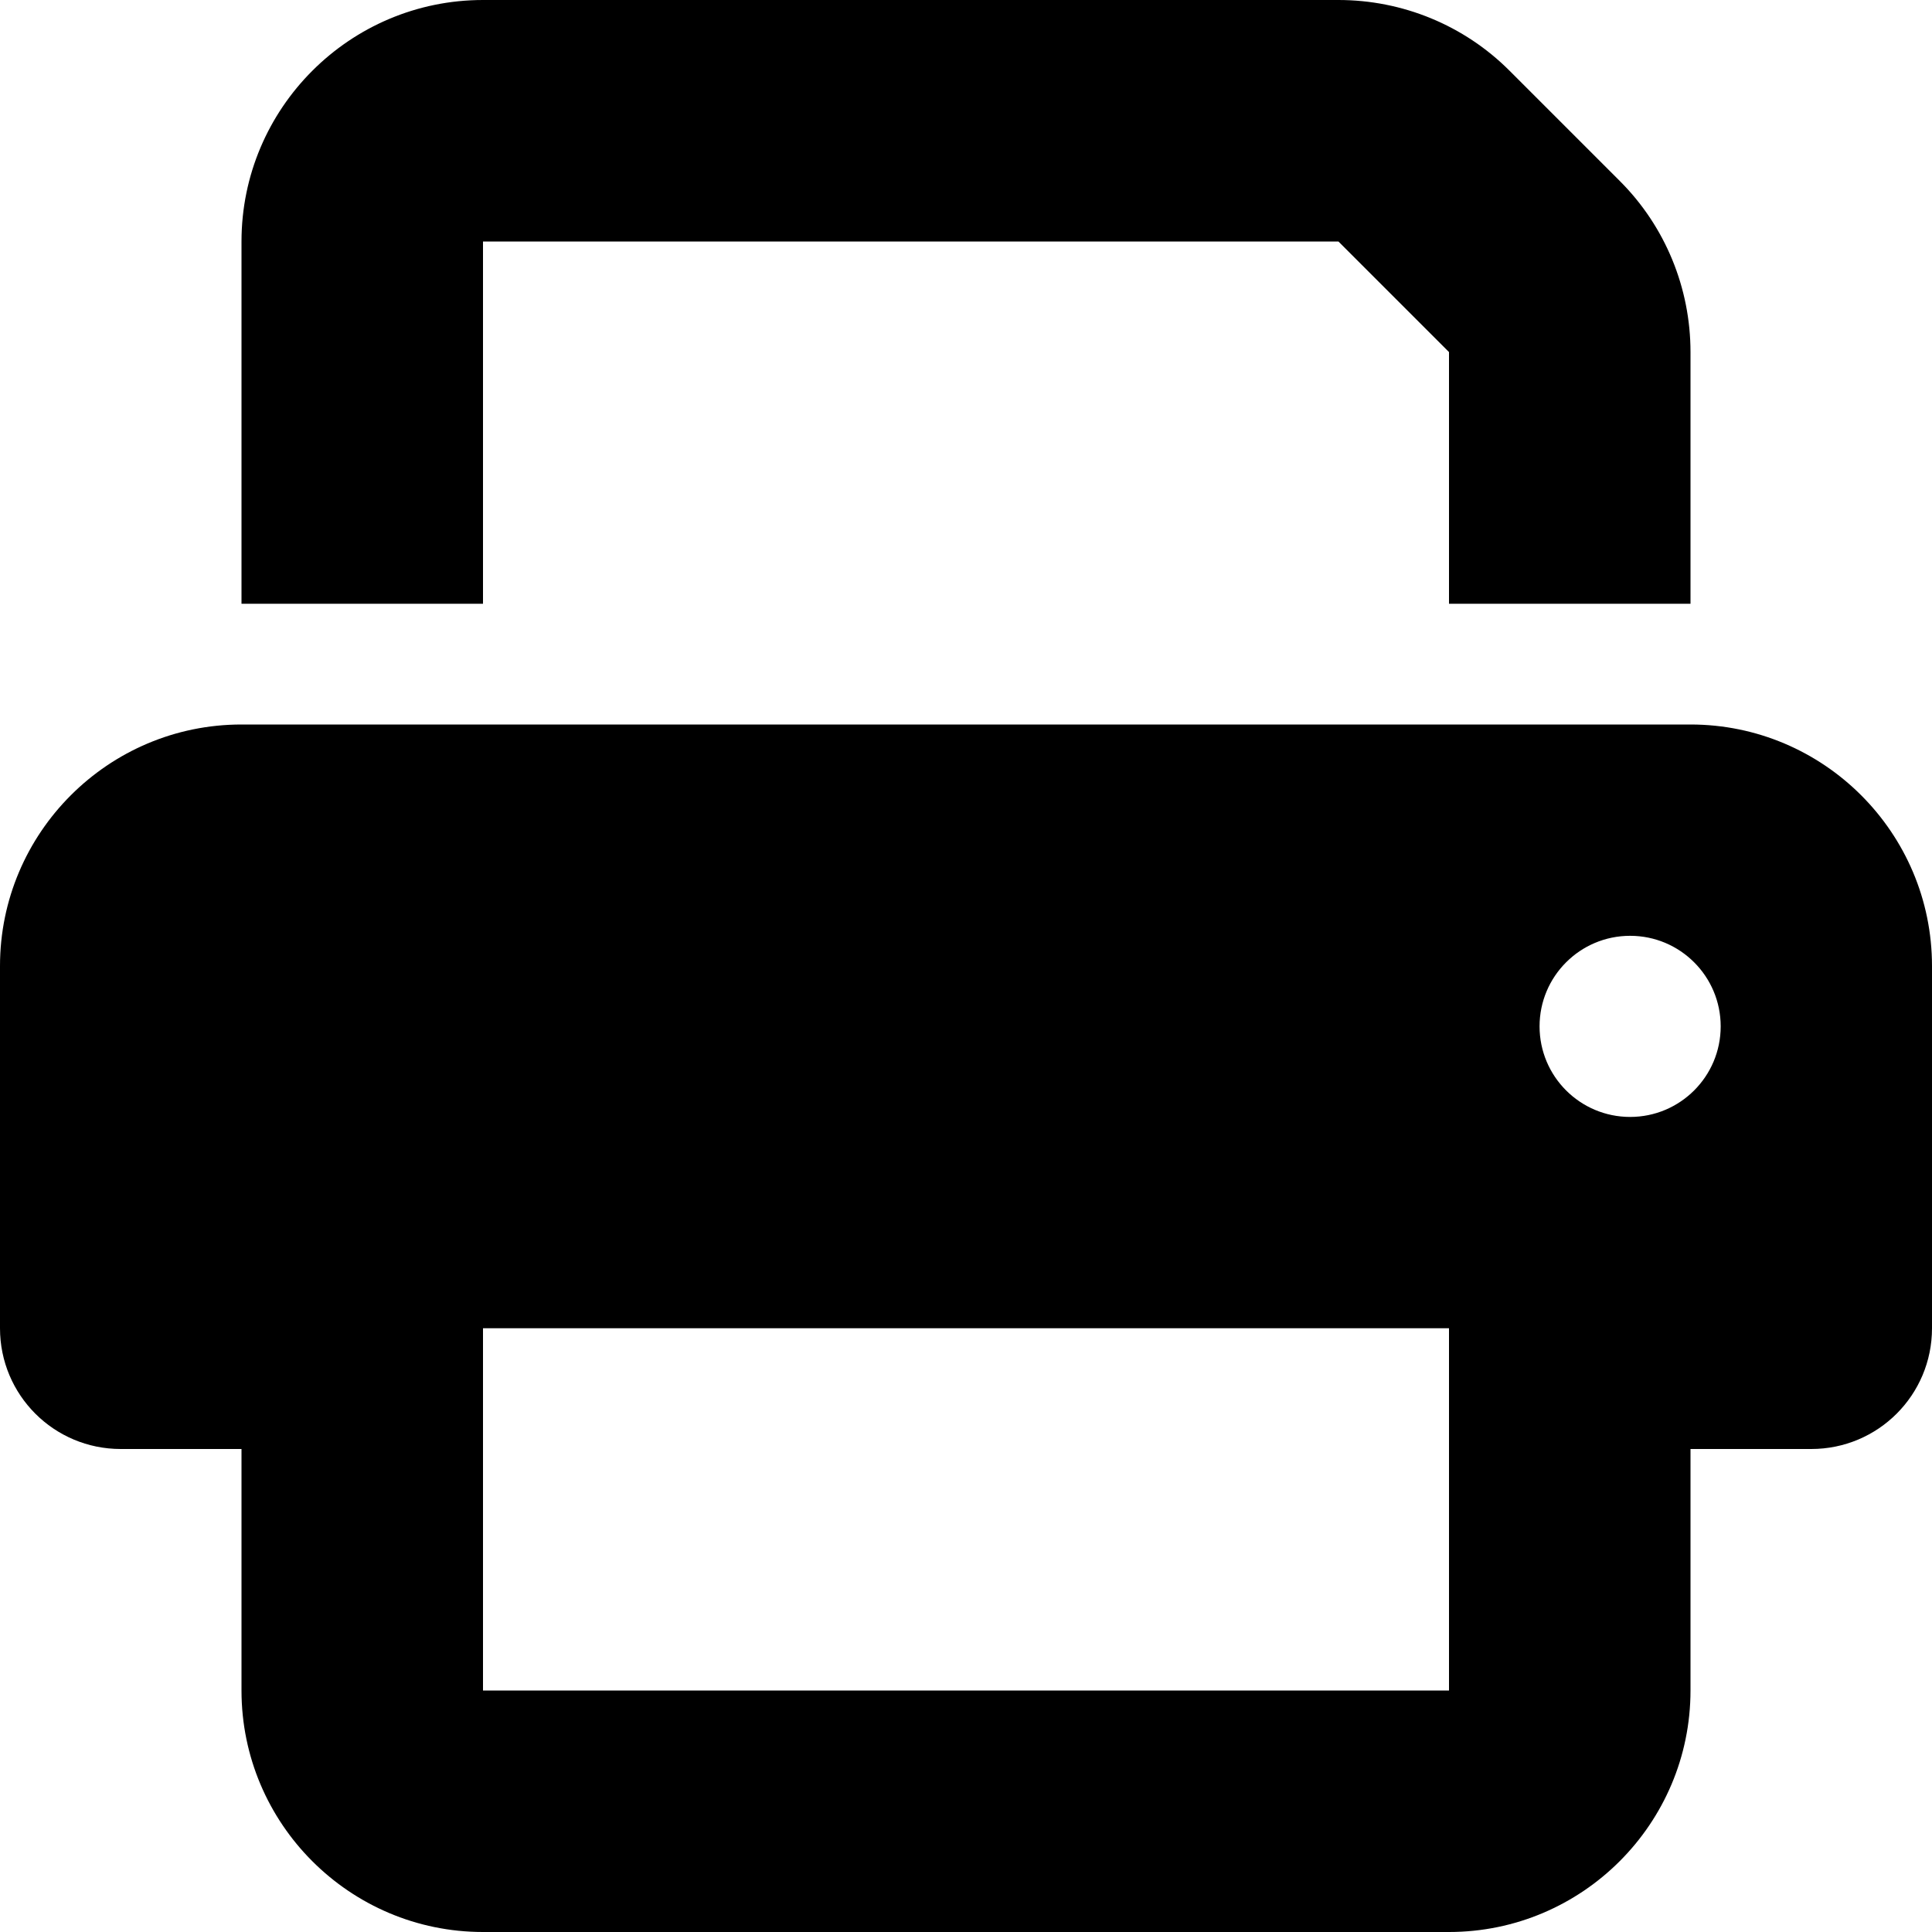
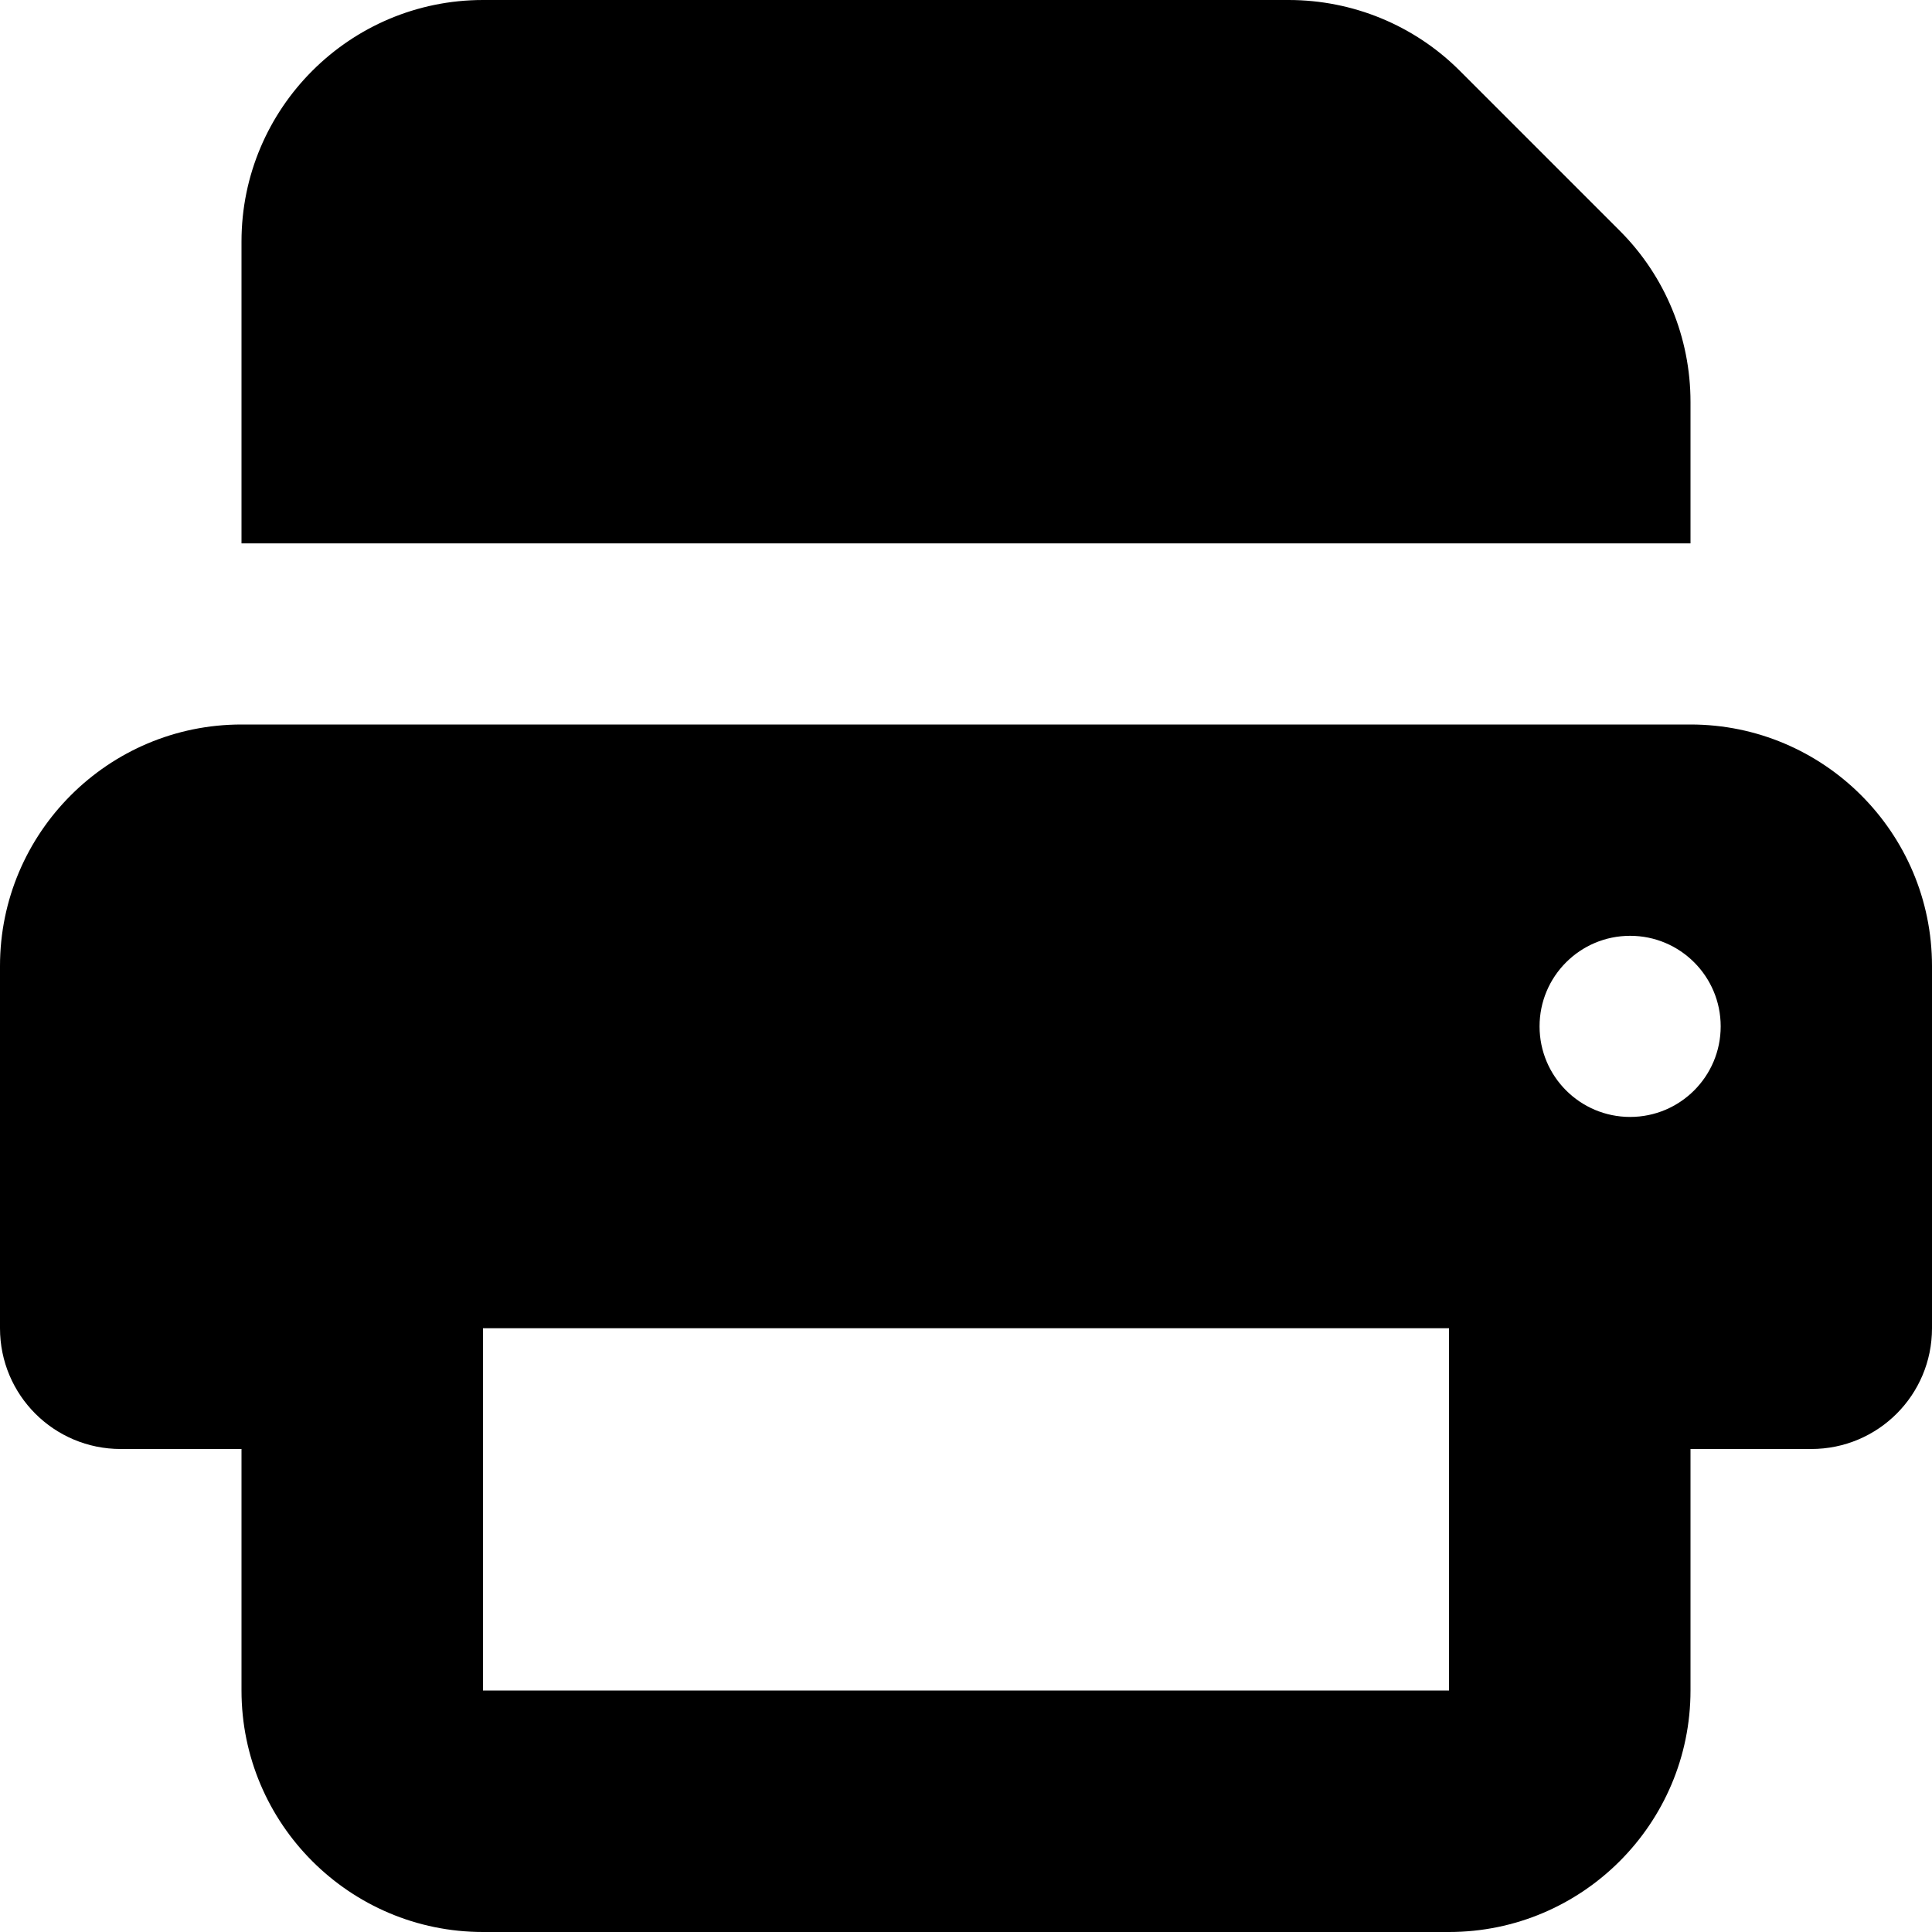
<svg xmlns="http://www.w3.org/2000/svg" viewBox="0 0 512 512">
-   <path d="M128 0C92.7 0 64 28.7 64 64l0 96 64 0 0-96 226.7 0L384 93.3l0 66.7 64 0 0-66.7c0-17-6.7-33.3-18.7-45.3L400 18.7C388 6.7 371.7 0 354.7 0L128 0zM384 352l0 32 0 64-256 0 0-64 0-16 0-16 256 0zm64 32l32 0c17.7 0 32-14.3 32-32l0-96c0-35.3-28.7-64-64-64L64 192c-35.3 0-64 28.7-64 64l0 96c0 17.7 14.3 32 32 32l32 0 0 64c0 35.3 28.7 64 64 64l256 0c35.3 0 64-28.7 64-64l0-64zM432 248a24 24 0 1 1 0 48 24 24 0 1 1 0-48z" />
+   <path fill="currentColor" d="M64 64C64 28.7 92.7 0 128 0L341.5 0c17 0 33.3 6.7 45.3 18.7l42.5 42.5c12 12 18.7 28.3 18.7 45.3l0 37.5-384 0 0-80zM0 256c0-35.3 28.7-64 64-64l384 0c35.3 0 64 28.7 64 64l0 96c0 17.7-14.3 32-32 32l-32 0 0 64c0 35.3-28.7 64-64 64l-256 0c-35.3 0-64-28.7-64-64l0-64-32 0c-17.7 0-32-14.3-32-32l0-96zM128 416l0 32 256 0 0-96-256 0 0 64zM456 272a24 24 0 1 0 -48 0 24 24 0 1 0 48 0z" />
</svg>
